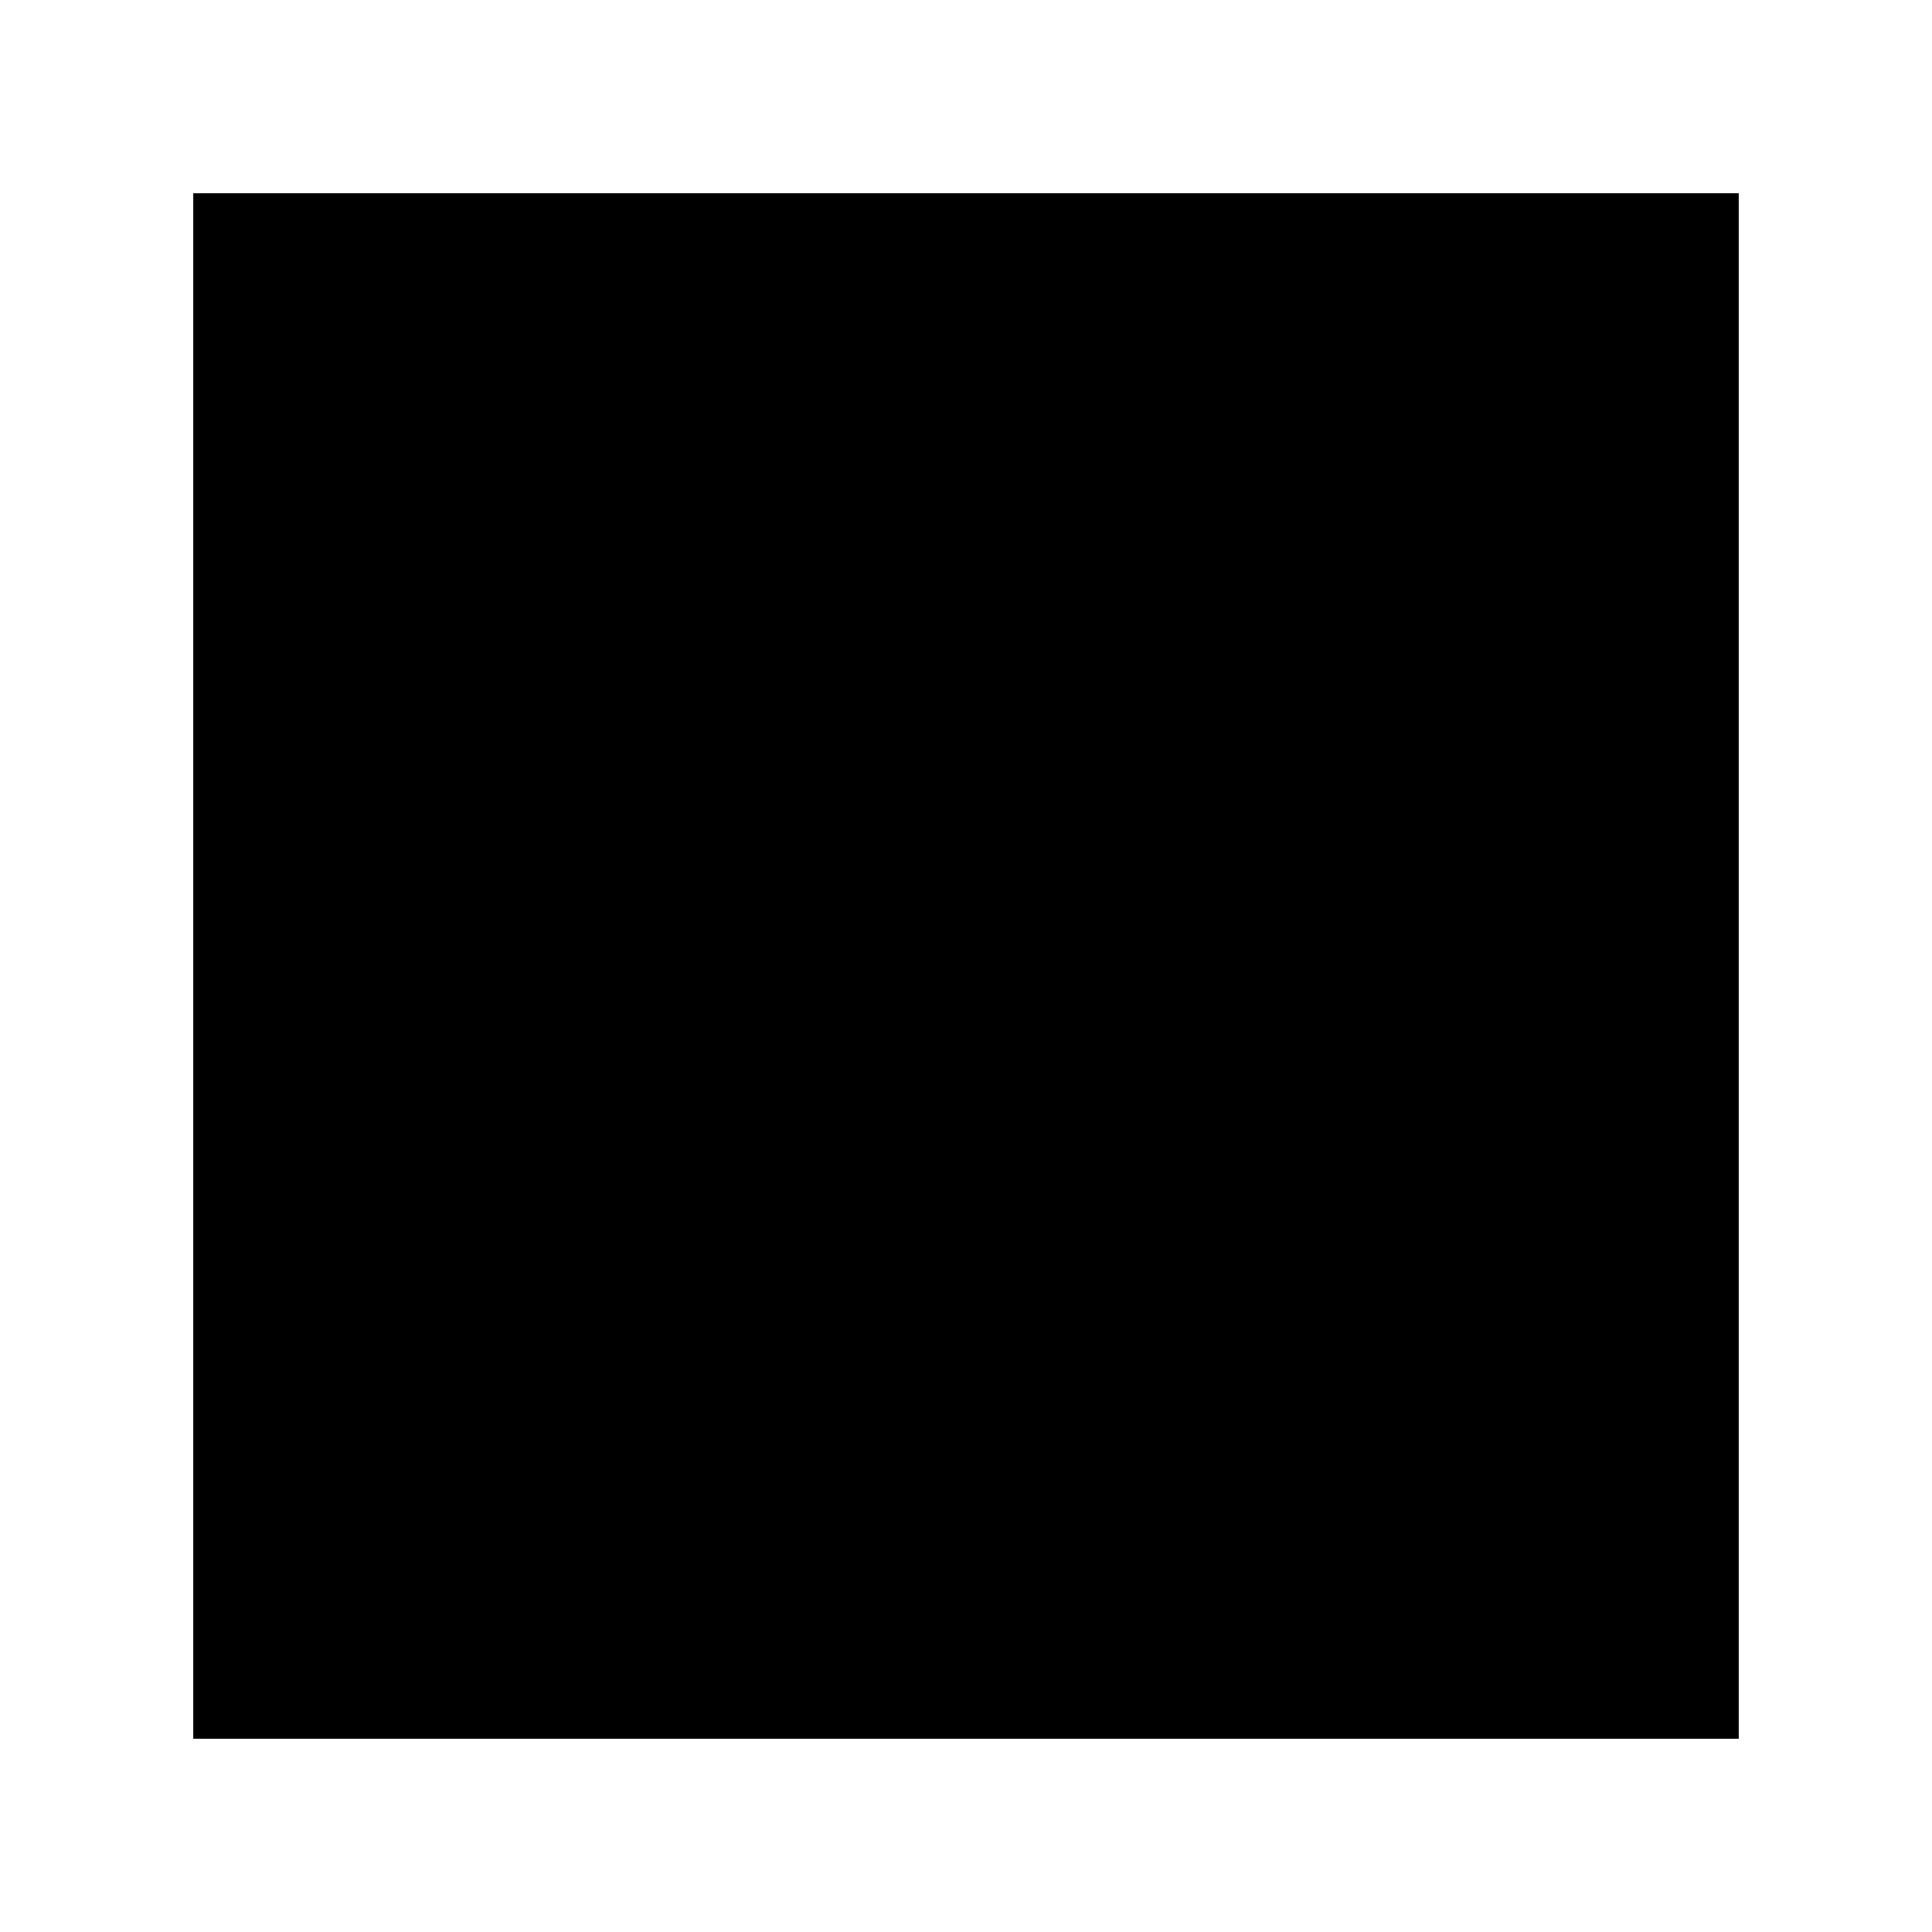
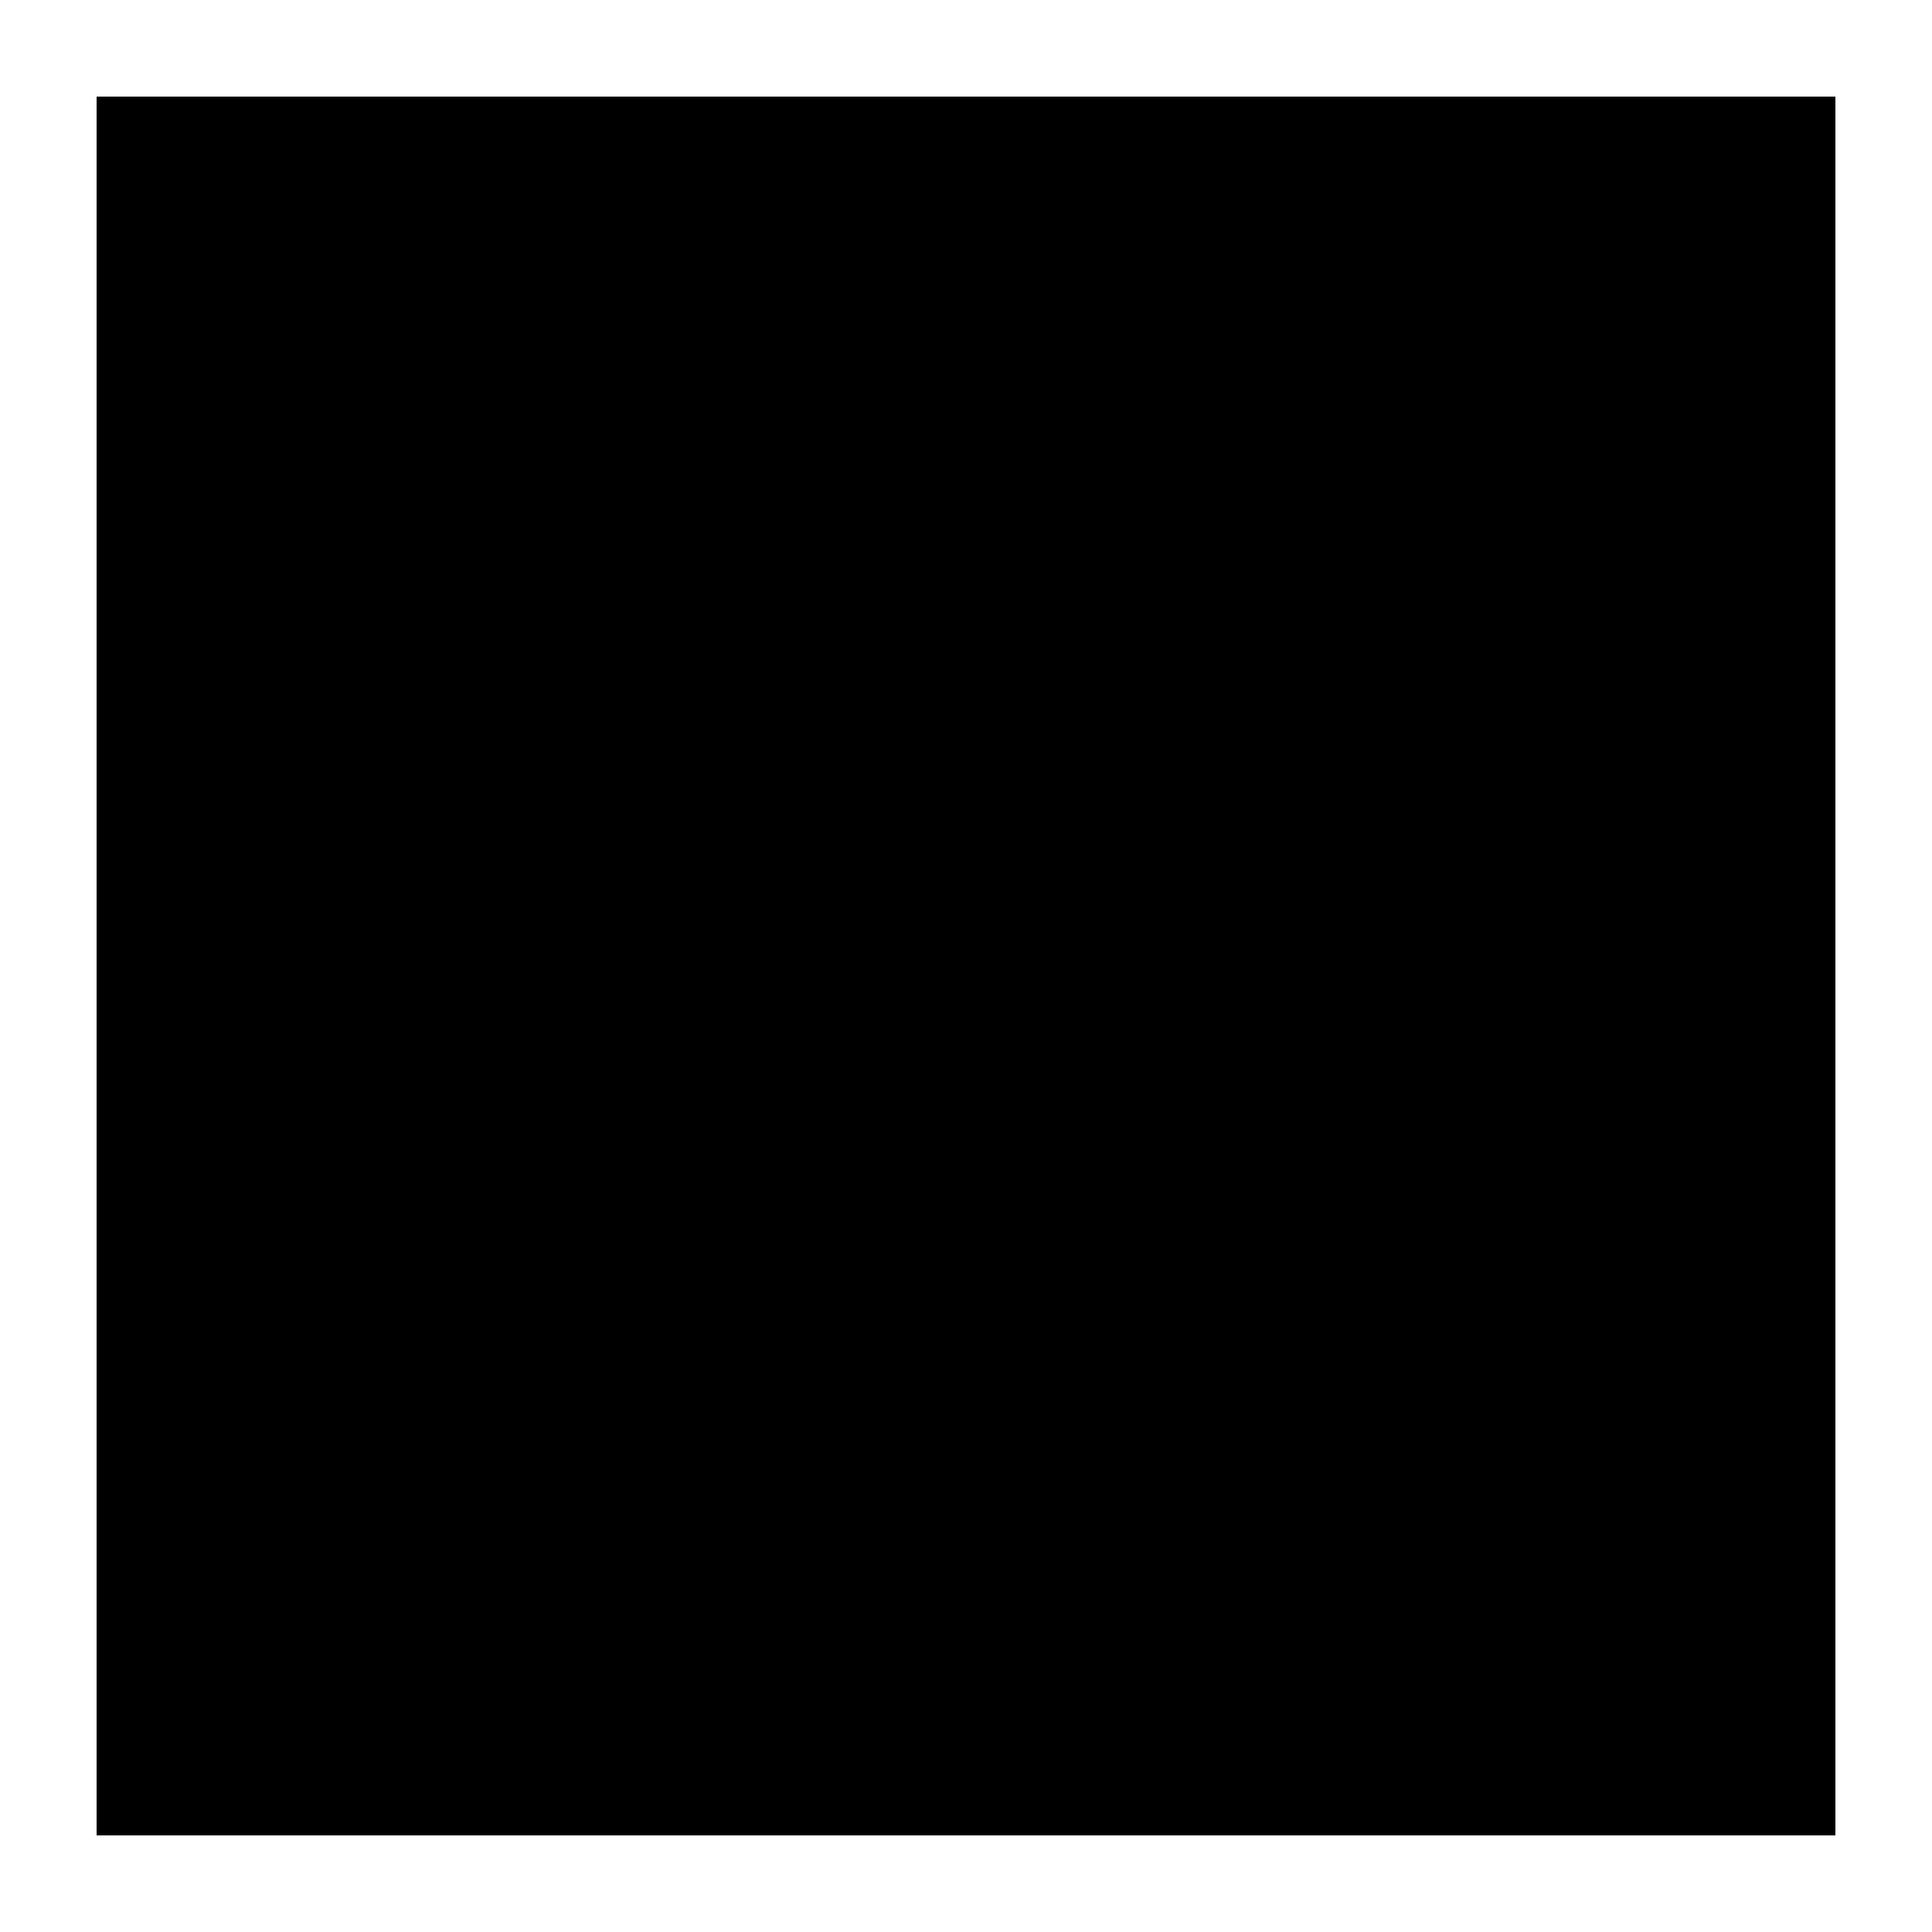
<svg xmlns="http://www.w3.org/2000/svg" xmlns:xlink="http://www.w3.org/1999/xlink" width="10mm" height="10mm" viewBox="0 0 10 10">
  <defs>
-     <path id="square" d="M 1,1 H 9 V 9 H 1 Z" />
+     <path id="square" d="M 1,1 H 9 V 9 H 1 Z" stroke="black" />
  </defs>
  <use xlink:href="#square" />
</svg>
